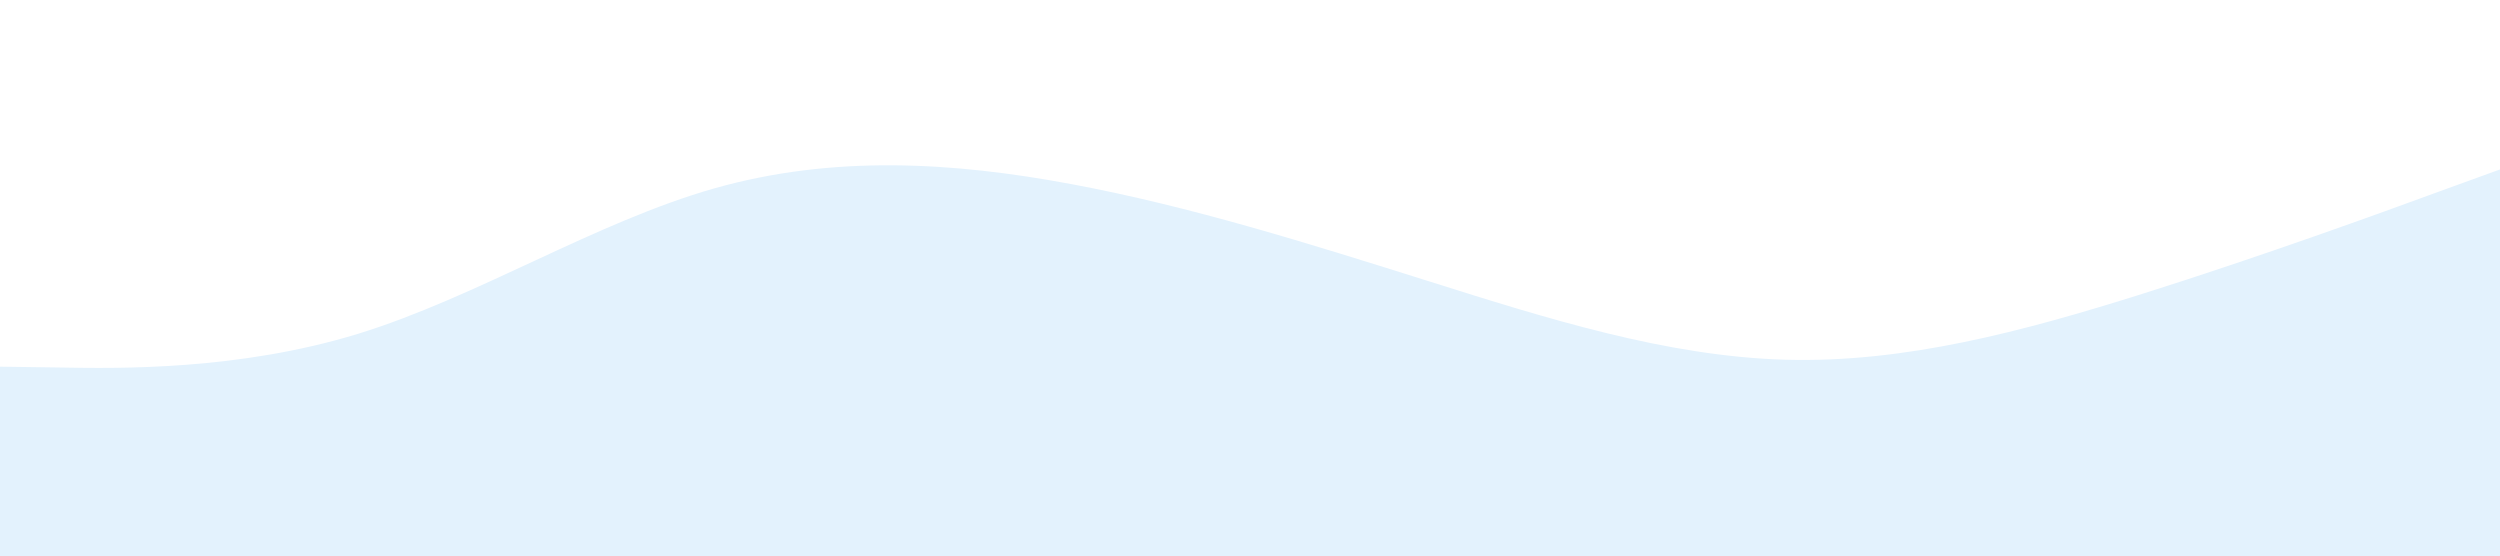
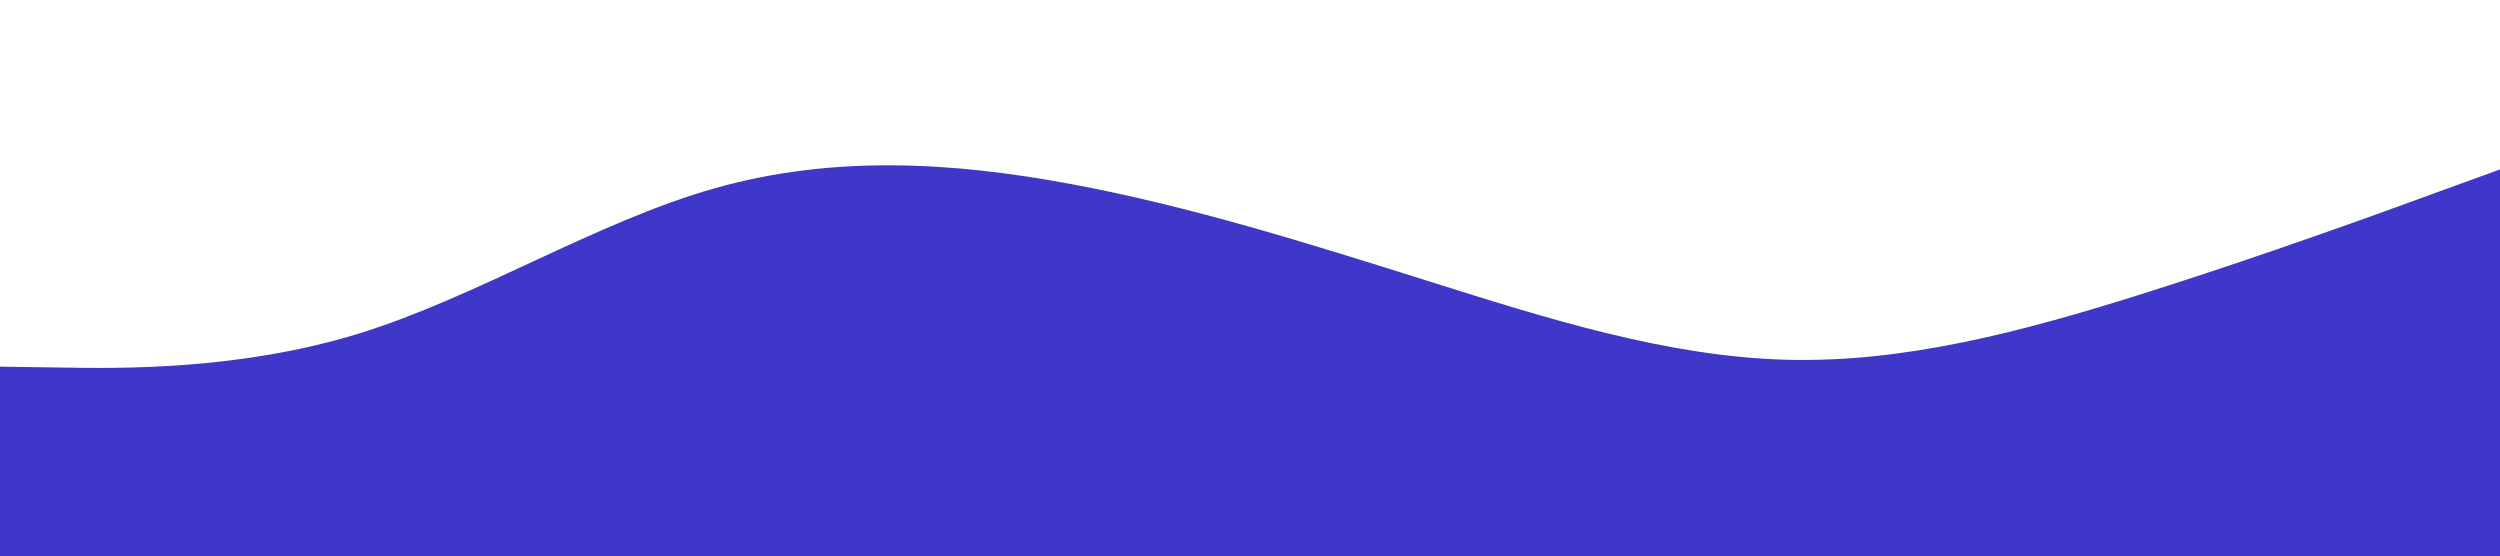
<svg xmlns="http://www.w3.org/2000/svg" id="visual" viewBox="0 0 900 200" width="900" height="200" version="1.1">
-   <path d="M0 132L21.5 132.3C43 132.7 86 133.3 128.8 120.2C171.7 107 214.3 80 257.2 67.8C300 55.7 343 58.3 385.8 66.3C428.7 74.3 471.3 87.7 514.2 101.2C557 114.7 600 128.3 642.8 129.5C685.7 130.7 728.3 119.3 771.2 105.8C814 92.3 857 76.7 878.5 68.8L900 61L900 201L878.5 201C857 201 814 201 771.2 201C728.3 201 685.7 201 642.8 201C600 201 557 201 514.2 201C471.3 201 428.7 201 385.8 201C343 201 300 201 257.2 201C214.3 201 171.7 201 128.8 201C86 201 43 201 21.5 201L0 201Z" fill="#e3f2fd" stroke-linecap="round" stroke-linejoin="miter" />
+   <path d="M0 132L21.5 132.3C43 132.7 86 133.3 128.8 120.2C171.7 107 214.3 80 257.2 67.8C300 55.7 343 58.3 385.8 66.3C428.7 74.3 471.3 87.7 514.2 101.2C557 114.7 600 128.3 642.8 129.5C685.7 130.7 728.3 119.3 771.2 105.8C814 92.3 857 76.7 878.5 68.8L900 61L900 201L878.5 201C857 201 814 201 771.2 201C728.3 201 685.7 201 642.8 201C600 201 557 201 514.2 201C471.3 201 428.7 201 385.8 201C343 201 300 201 257.2 201C214.3 201 171.7 201 128.8 201C86 201 43 201 21.5 201L0 201Z" fill="#3f37c9" stroke-linecap="round" stroke-linejoin="miter" />
</svg>
